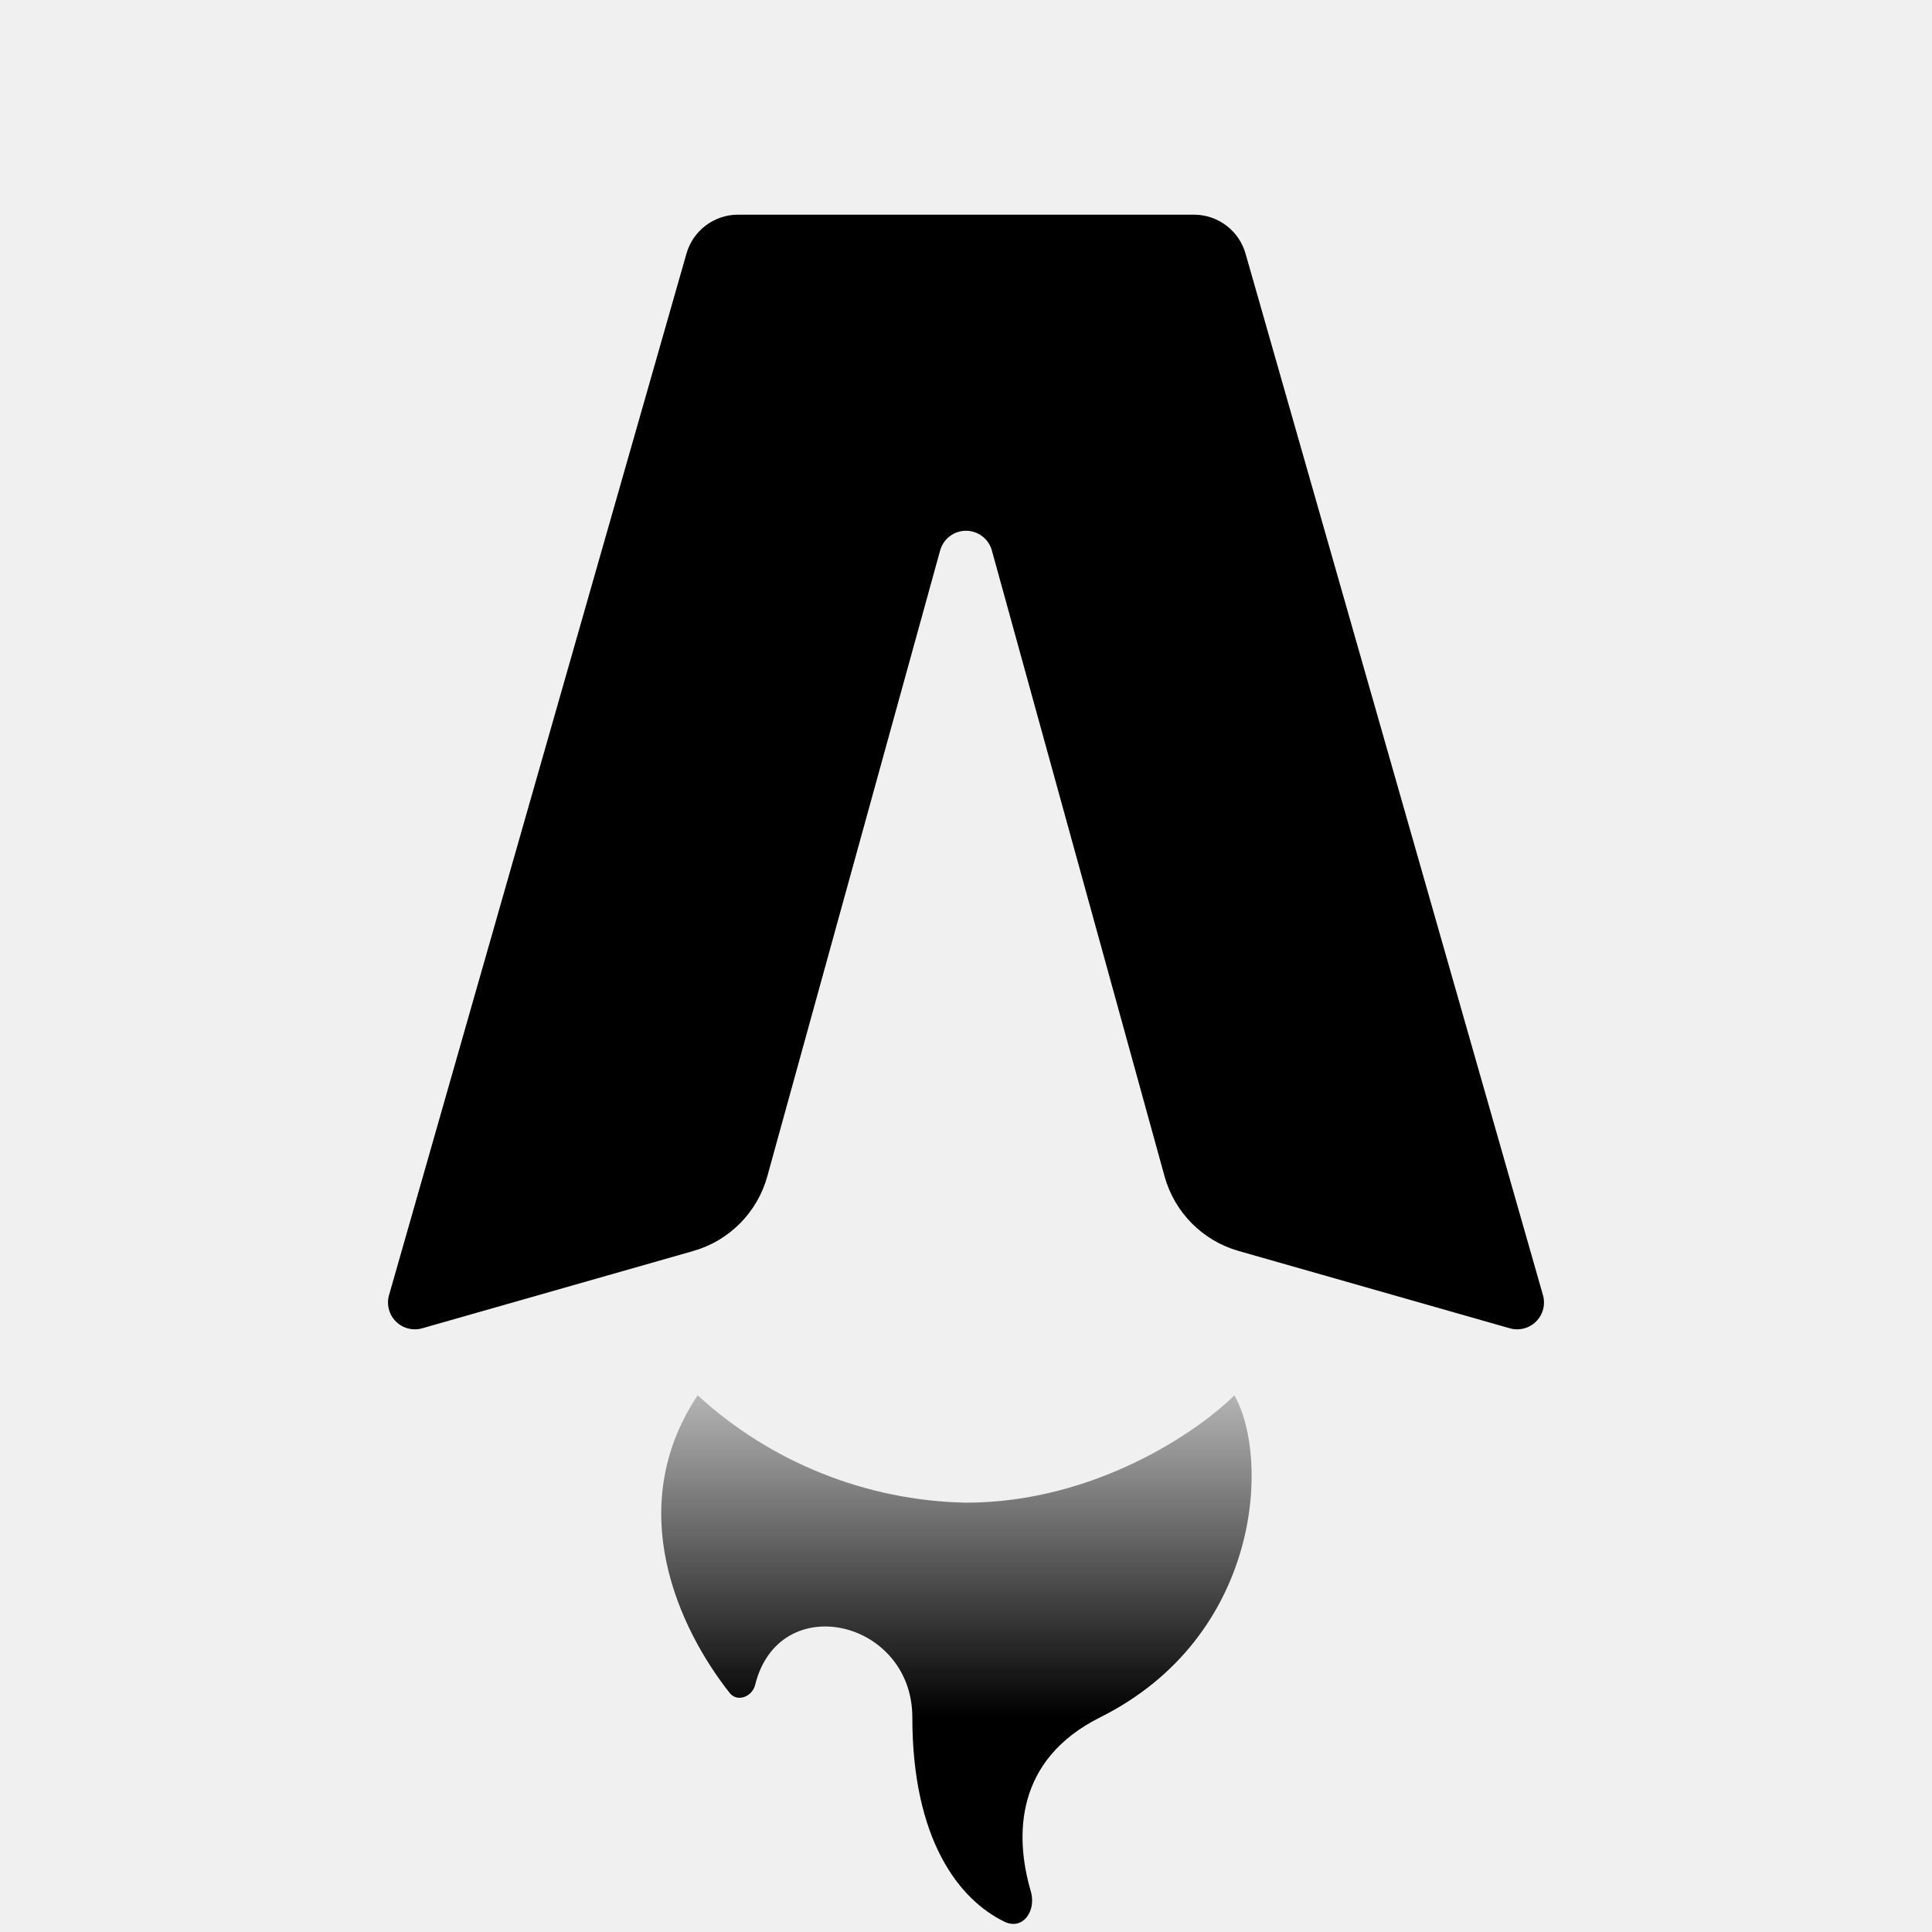
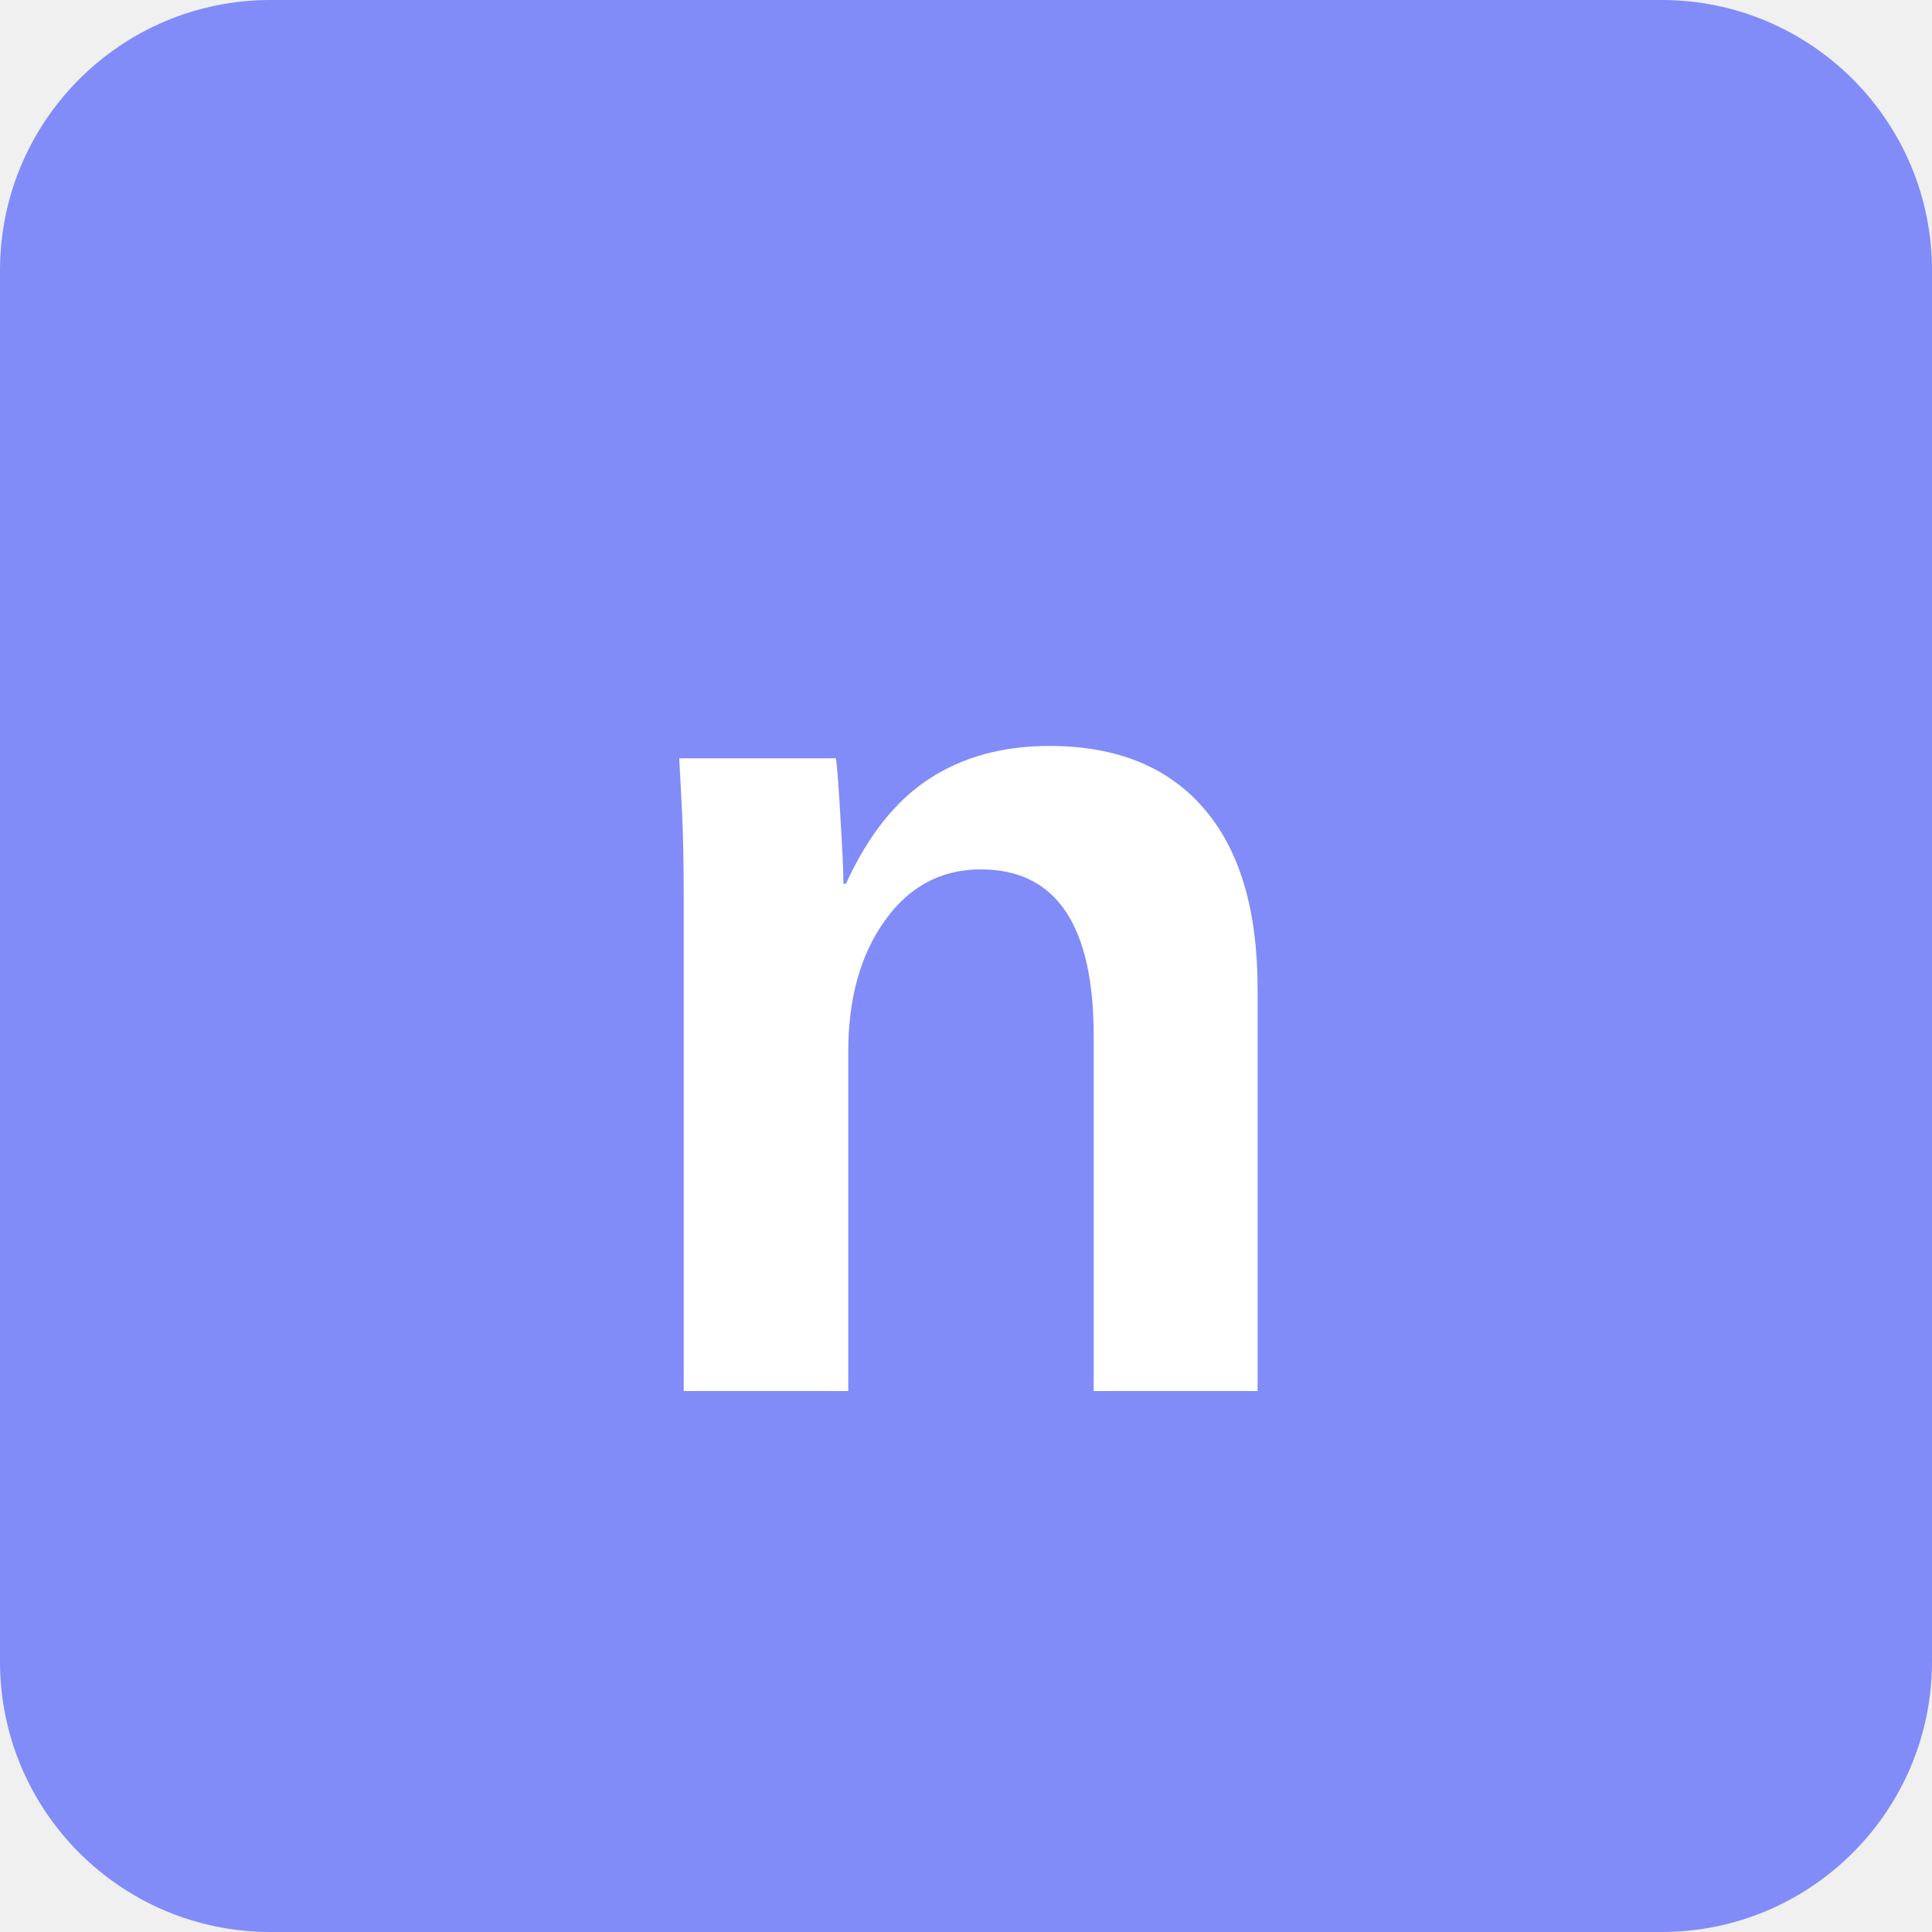
- <svg xmlns="http://www.w3.org/2000/svg" fill="none" viewBox="0 0 36 36">
-   <path fill="#000" d="M22.25 4h-8.5a1 1 0 0 0-.96.73l-5.54 19.4a.5.5 0 0 0 .62.62l5.05-1.44a2 2 0 0 0 1.38-1.4l3.22-11.66a.5.5 0 0 1 .96 0l3.22 11.67a2 2 0 0 0 1.38 1.39l5.05 1.44a.5.5 0 0 0 .62-.62l-5.54-19.4a1 1 0 0 0-.96-.73Z" />
-   <path fill="url(#gradient)" d="M18 28a7.63 7.63 0 0 1-5-2c-1.4 2.1-.35 4.35.6 5.55.14.17.41.07.47-.15.44-1.8 2.93-1.22 2.93.6 0 2.28.87 3.4 1.72 3.81.34.16.59-.2.49-.56-.31-1.05-.29-2.46 1.29-3.25 3-1.5 3.17-4.83 2.5-6-.67.67-2.6 2-5 2Z" />
-   <defs>
-     <linearGradient id="gradient" x1="16" x2="16" y1="32" y2="24" gradientUnits="userSpaceOnUse">
-       <stop stop-color="#000" />
-       <stop offset="1" stop-color="#000" stop-opacity="0" />
-     </linearGradient>
-   </defs>
-   <style>
-     @media (prefers-color-scheme:dark){:root{filter:invert(100%)}}
-   </style>
+ <svg xmlns="http://www.w3.org/2000/svg" viewBox="0 0 100 100">
+   <rect width="100" height="100" rx="14" fill="#818cf8" />
+   <text x="50" y="72" text-anchor="middle" font-family="Helvetica Neue, Arial, sans-serif" font-size="62" font-weight="bold" fill="white">n</text>
</svg>
